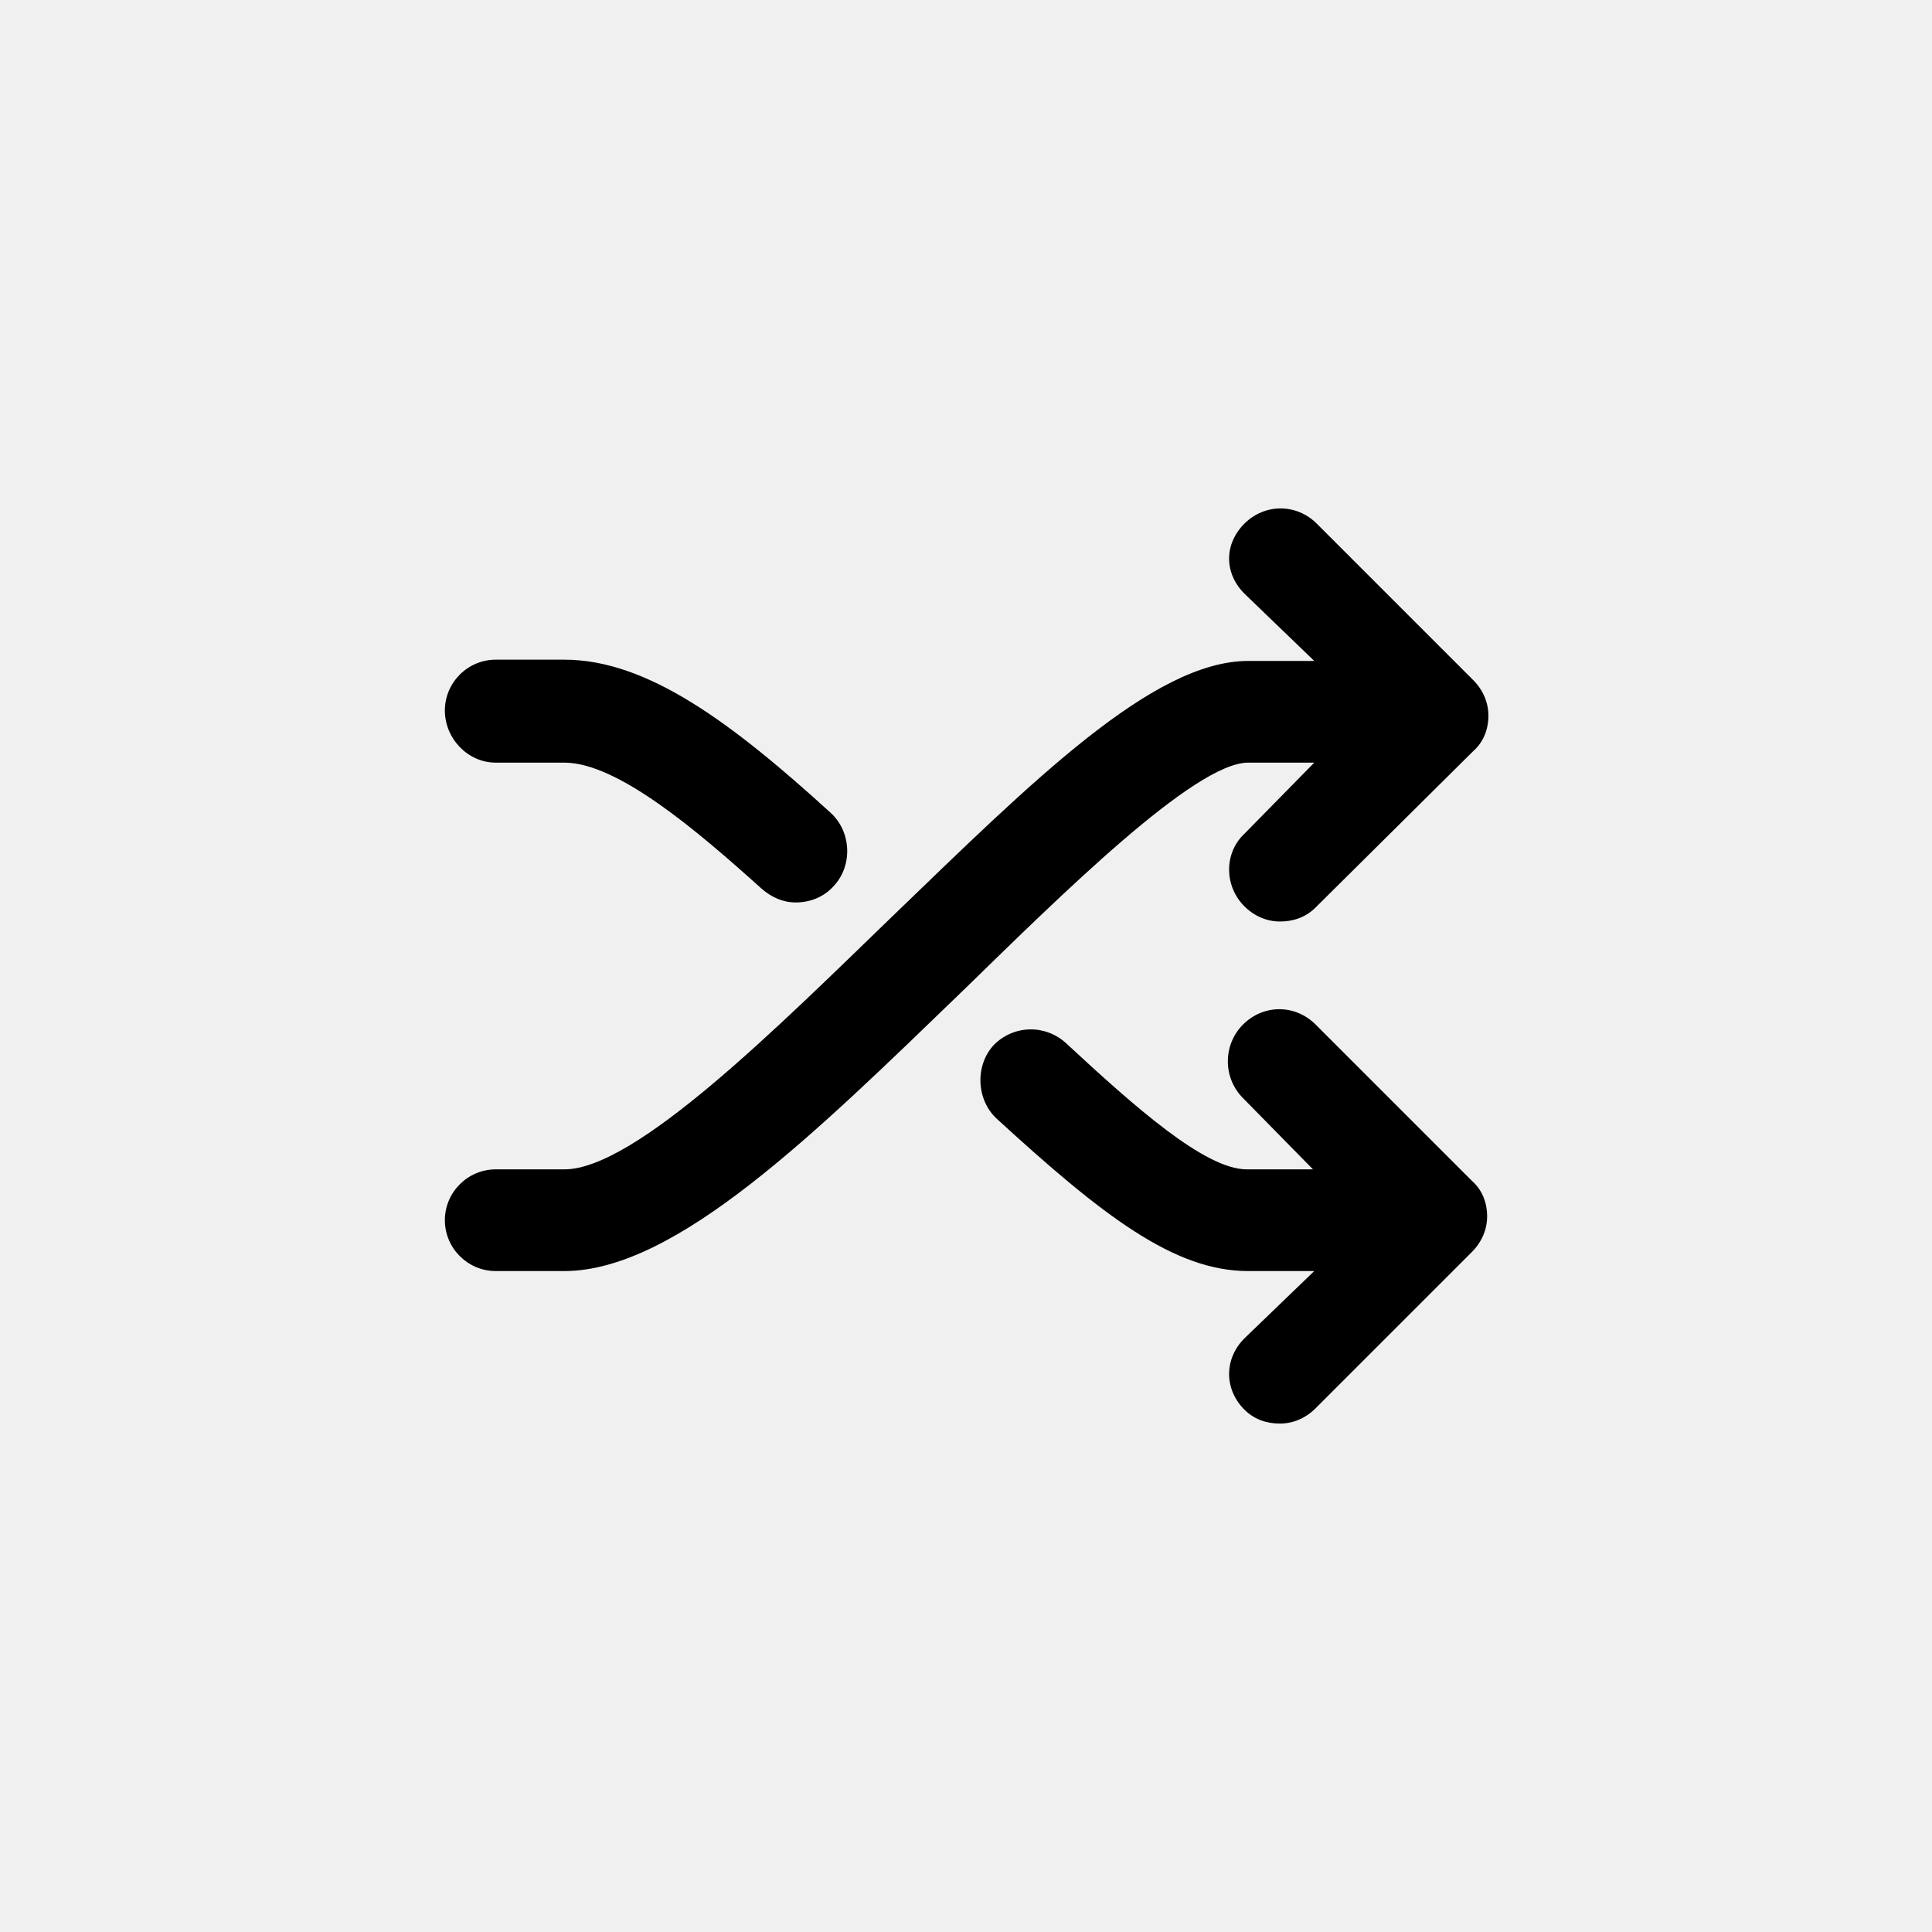
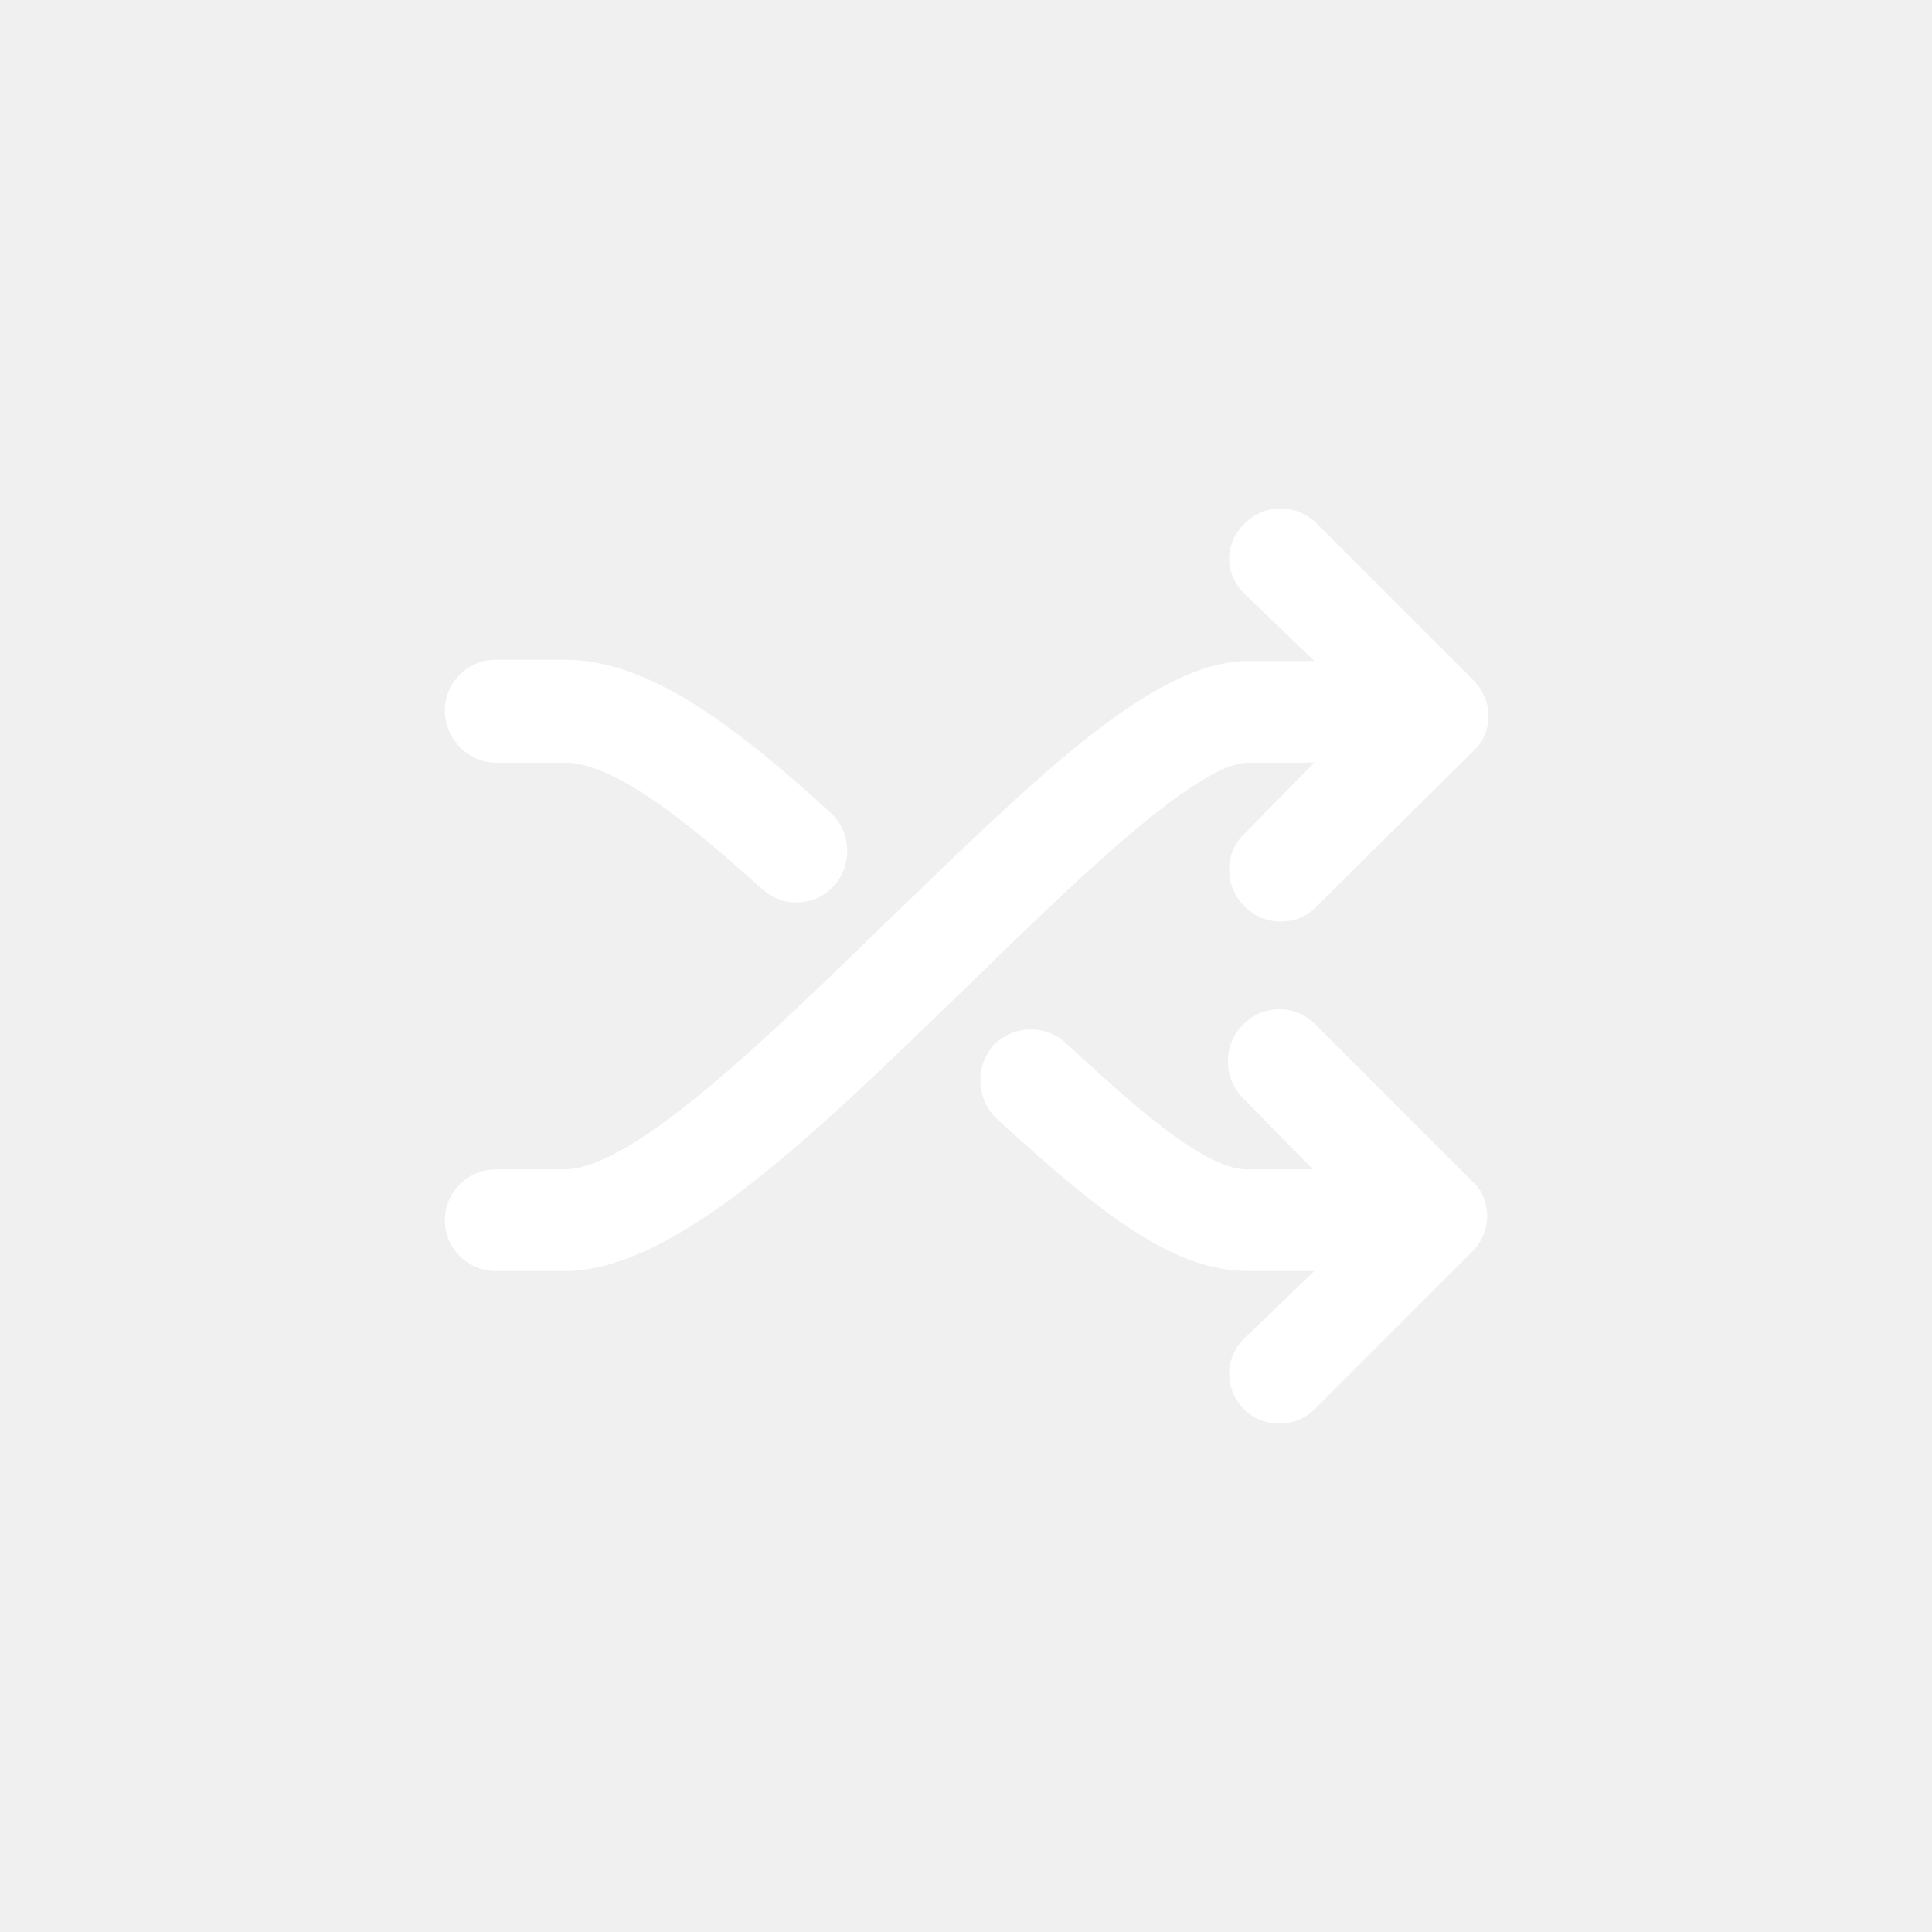
<svg xmlns="http://www.w3.org/2000/svg" version="1.1" id="Layer_1" x="0px" y="0px" width="92px" height="92px" viewBox="-30 -30 152 152" enable-background="new 0 0 92 92" xml:space="preserve">
-   <path id="XMLID_799_" d="M68.2,30C64,30,53.5,40.4,45.8,47.9C34.2,59.1,23.2,70,14.4,70H9c-2.2,0-4-1.8-4-4c0-2.2,1.8-4,4-4h5.4  c5.6,0,16.8-11.2,25.8-19.9C51.2,31.5,60.7,22,68.2,22h5.2l-5.5-5.3c-1.6-1.6-1.6-3.9,0-5.5c1.6-1.6,4.1-1.6,5.7,0l12.3,12.3  c0.8,0.8,1.2,1.8,1.2,2.8c0,1.1-0.4,2.1-1.2,2.8L73.5,41.4c-0.8,0.8-1.8,1.1-2.8,1.1c-1,0-2-0.4-2.8-1.2c-1.6-1.6-1.6-4.2,0-5.7  l5.5-5.6H68.2z M73.5,50.6c-1.6-1.6-4.1-1.6-5.7,0c-1.6,1.6-1.6,4.2,0,5.8l5.5,5.6h-5.2c-3.3,0-8.8-4.9-14.2-9.9  c-1.6-1.5-4.1-1.5-5.7,0.1c-1.5,1.6-1.4,4.3,0.2,5.8C56.8,65.7,62.4,70,68.2,70h5.2l-5.5,5.3c-1.6,1.6-1.6,4,0,5.6  c0.8,0.8,1.8,1.1,2.8,1.1c1,0,2-0.4,2.8-1.2l12.3-12.3c0.8-0.8,1.2-1.8,1.2-2.8c0-1.1-0.4-2.1-1.2-2.8L73.5,50.6z M9,30h5.4  c4.2,0,10.5,5.4,15.5,9.9c0.8,0.7,1.7,1.1,2.7,1.1c1.1,0,2.2-0.4,3-1.3c1.5-1.6,1.4-4.3-0.3-5.8c-7.8-7.1-14.4-12-20.9-12H9  c-2.2,0-4,1.8-4,4S6.8,30,9,30z" />
+   <path fill="white" id="XMLID_799_" d="M68.2,30C64,30,53.5,40.4,45.8,47.9C34.2,59.1,23.2,70,14.4,70H9c-2.2,0-4-1.8-4-4c0-2.2,1.8-4,4-4h5.4  c5.6,0,16.8-11.2,25.8-19.9C51.2,31.5,60.7,22,68.2,22h5.2l-5.5-5.3c-1.6-1.6-1.6-3.9,0-5.5c1.6-1.6,4.1-1.6,5.7,0l12.3,12.3  c0.8,0.8,1.2,1.8,1.2,2.8c0,1.1-0.4,2.1-1.2,2.8L73.5,41.4c-0.8,0.8-1.8,1.1-2.8,1.1c-1,0-2-0.4-2.8-1.2c-1.6-1.6-1.6-4.2,0-5.7  l5.5-5.6H68.2z M73.5,50.6c-1.6-1.6-4.1-1.6-5.7,0c-1.6,1.6-1.6,4.2,0,5.8l5.5,5.6h-5.2c-3.3,0-8.8-4.9-14.2-9.9  c-1.6-1.5-4.1-1.5-5.7,0.1c-1.5,1.6-1.4,4.3,0.2,5.8C56.8,65.7,62.4,70,68.2,70h5.2l-5.5,5.3c-1.6,1.6-1.6,4,0,5.6  c0.8,0.8,1.8,1.1,2.8,1.1c1,0,2-0.4,2.8-1.2l12.3-12.3c0.8-0.8,1.2-1.8,1.2-2.8c0-1.1-0.4-2.1-1.2-2.8L73.5,50.6z M9,30h5.4  c4.2,0,10.5,5.4,15.5,9.9c0.8,0.7,1.7,1.1,2.7,1.1c1.1,0,2.2-0.4,3-1.3c1.5-1.6,1.4-4.3-0.3-5.8c-7.8-7.1-14.4-12-20.9-12H9  c-2.2,0-4,1.8-4,4S6.8,30,9,30z" />
</svg>
